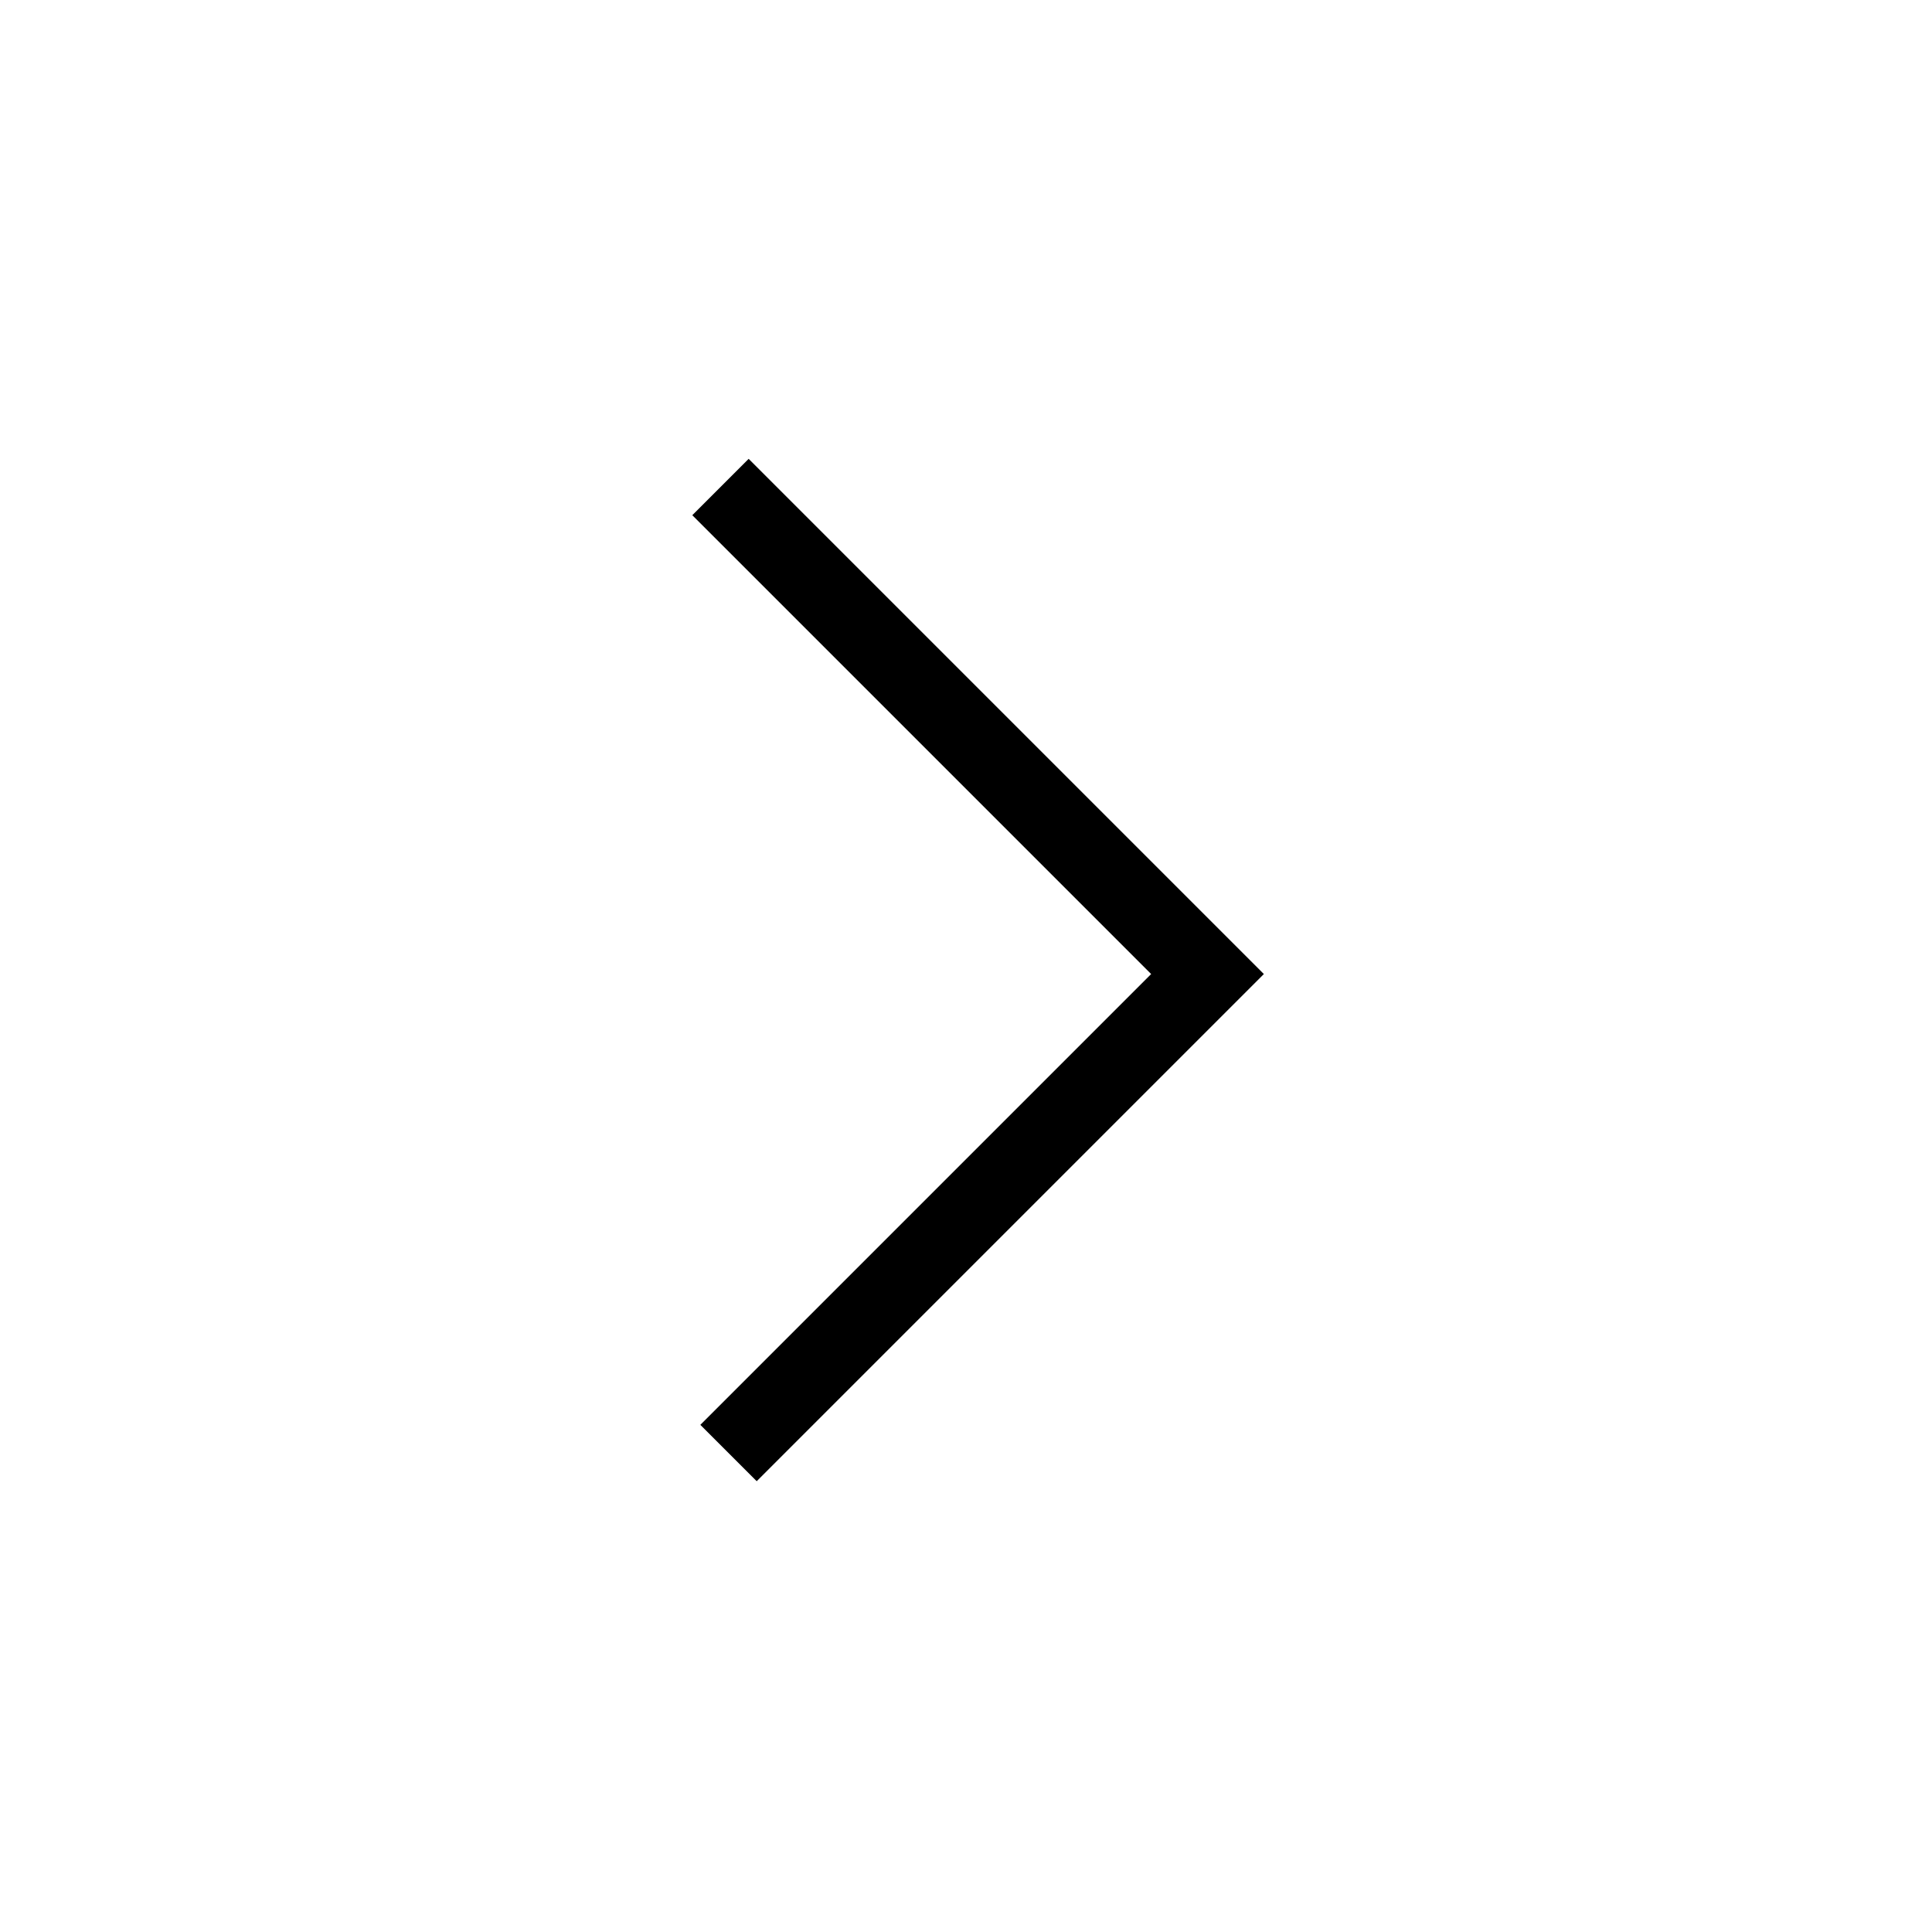
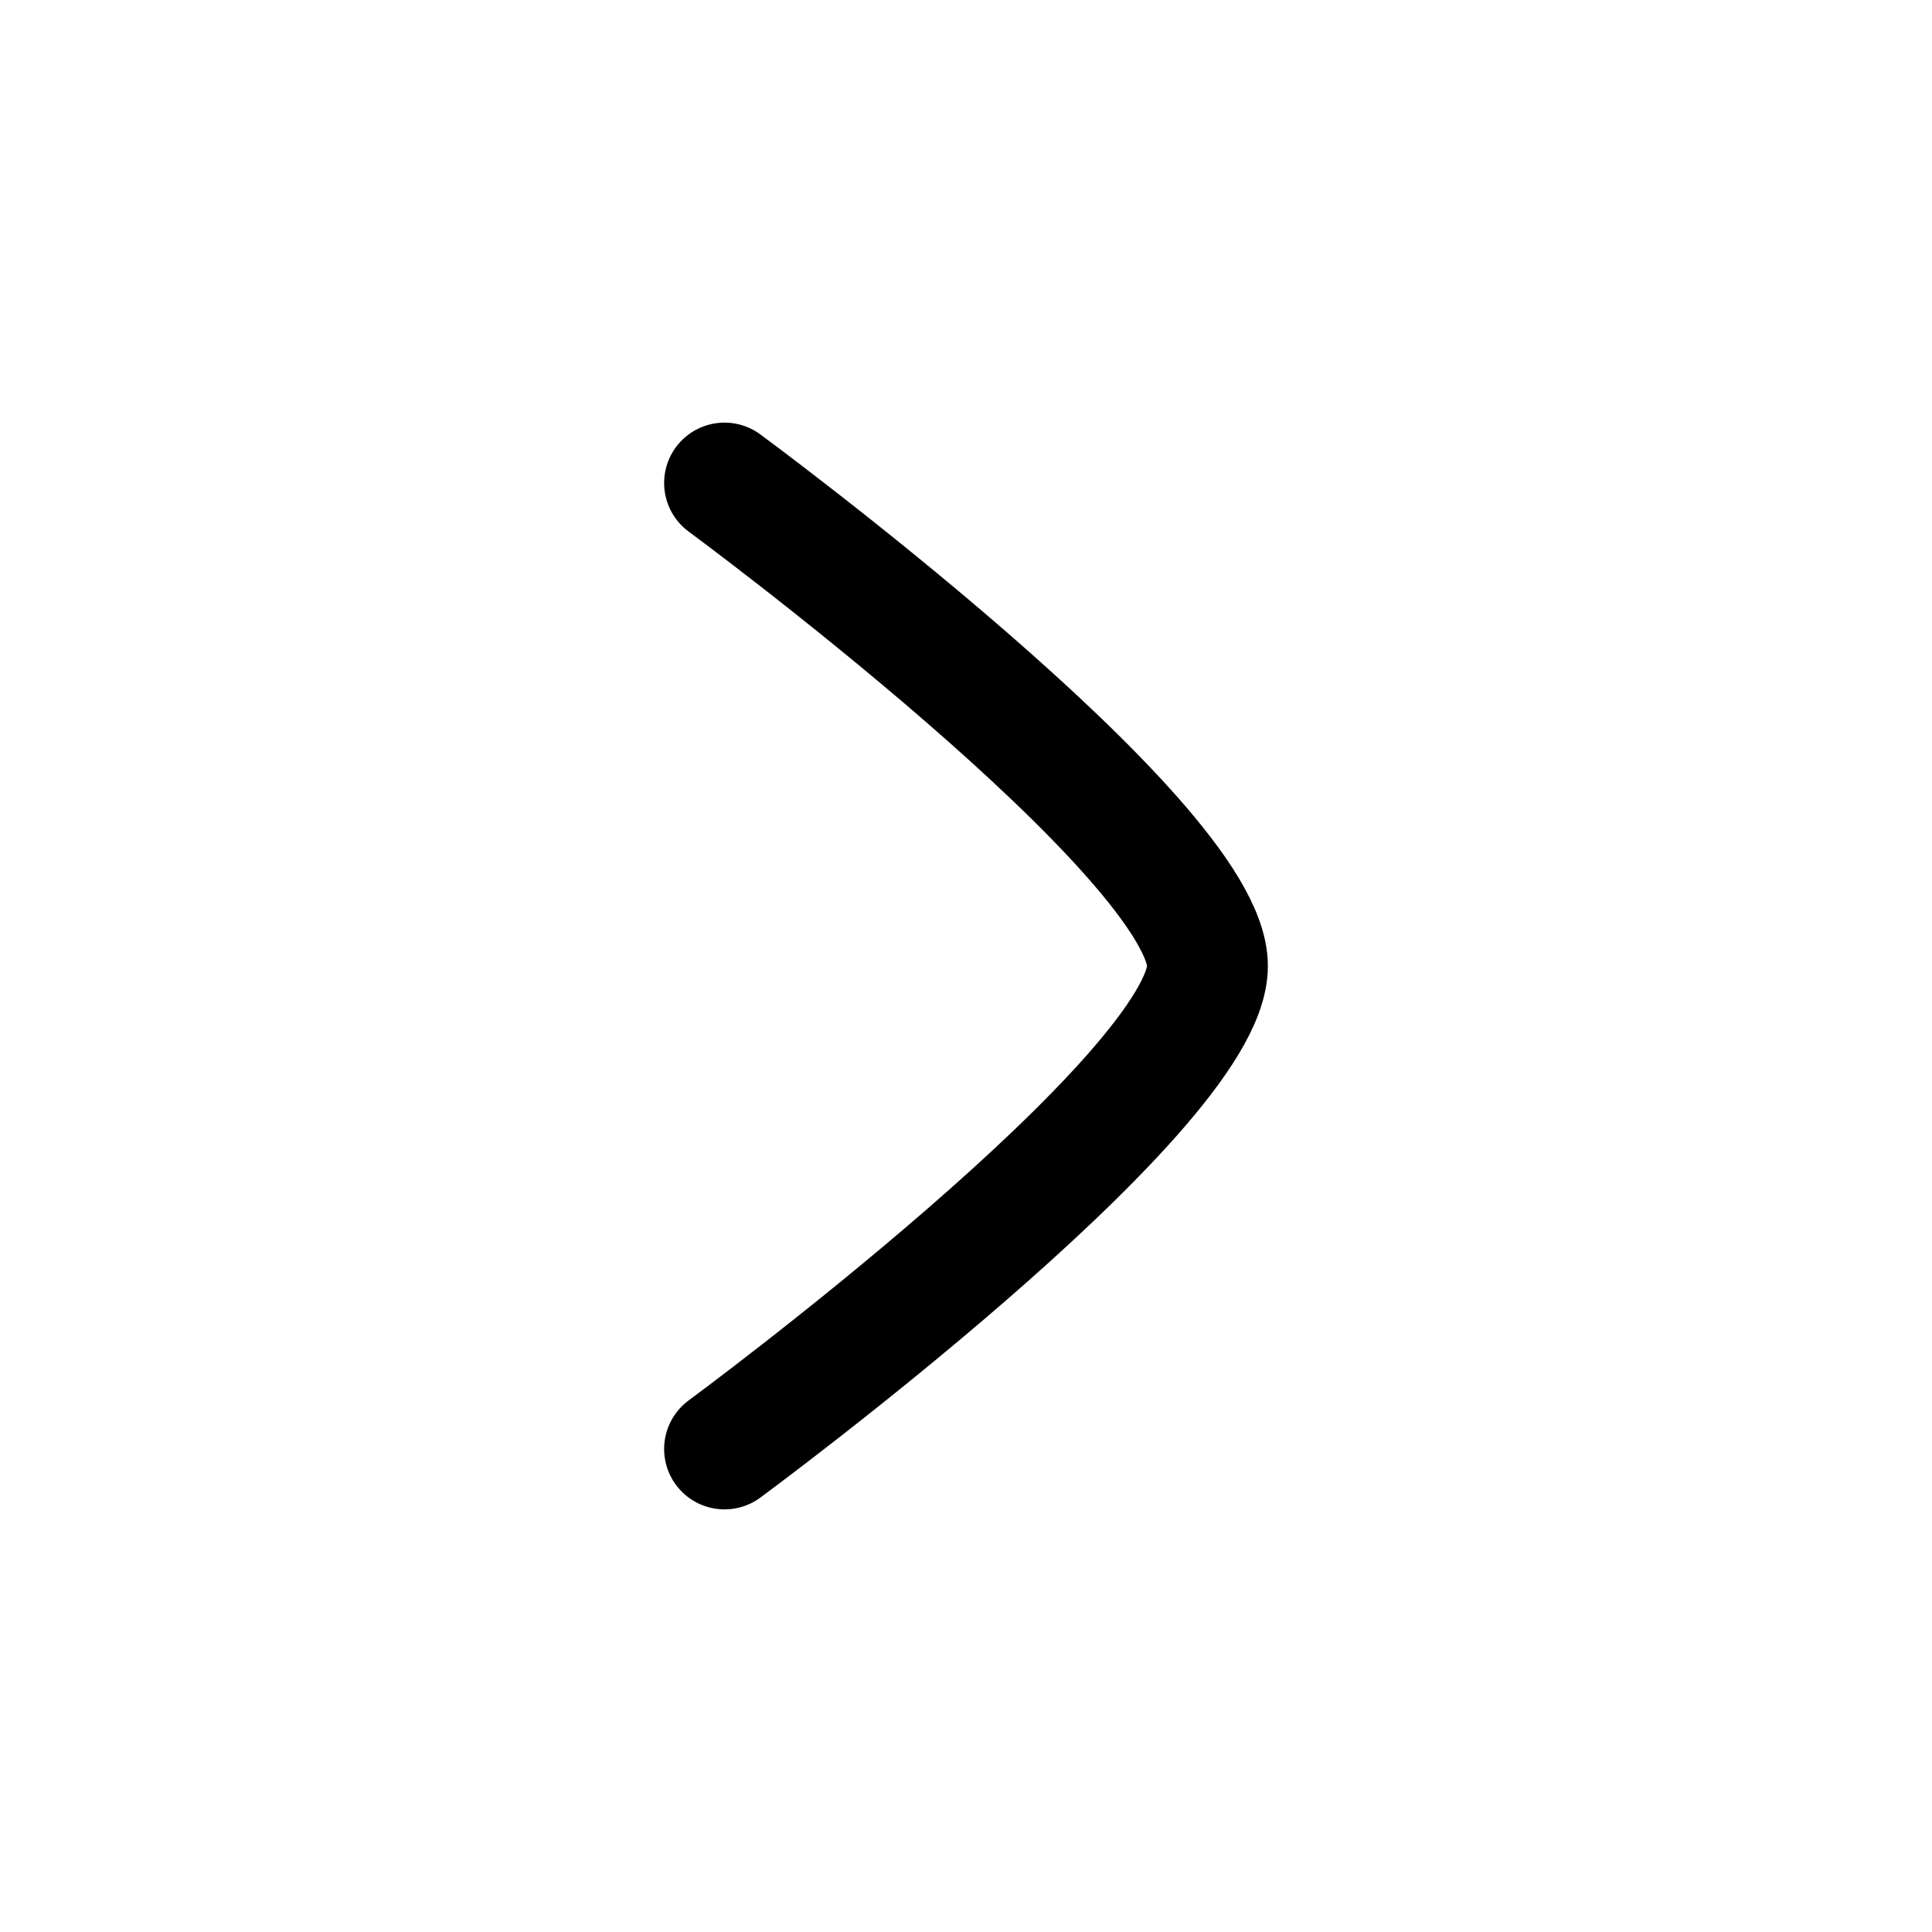
- <svg xmlns="http://www.w3.org/2000/svg" viewBox="0 0 24 24" preserveAspectRatio="xMidYMid meet" focusable="false" class="style-scope yt-icon" style="pointer-events: none; display: block; width: 100%; height: 100%;">
-   <g mirror-in-rtl="" class="style-scope yt-icon">
-     <path d="M9.4,18.4l-0.7-0.7l5.6-5.6L8.6,6.4l0.7-0.7l6.4,6.4L9.4,18.4z" class="style-scope yt-icon" />
-   </g>
+ <svg xmlns="http://www.w3.org/2000/svg" viewBox="0 0 24 24" width="24" height="24" color="#000000" fill="none">
+   <path d="M9 6C9 6 15 10.419 15 12C15 13.581 9 18 9 18" stroke="currentColor" stroke-width="1.5" stroke-linecap="round" stroke-linejoin="round" />
</svg>
